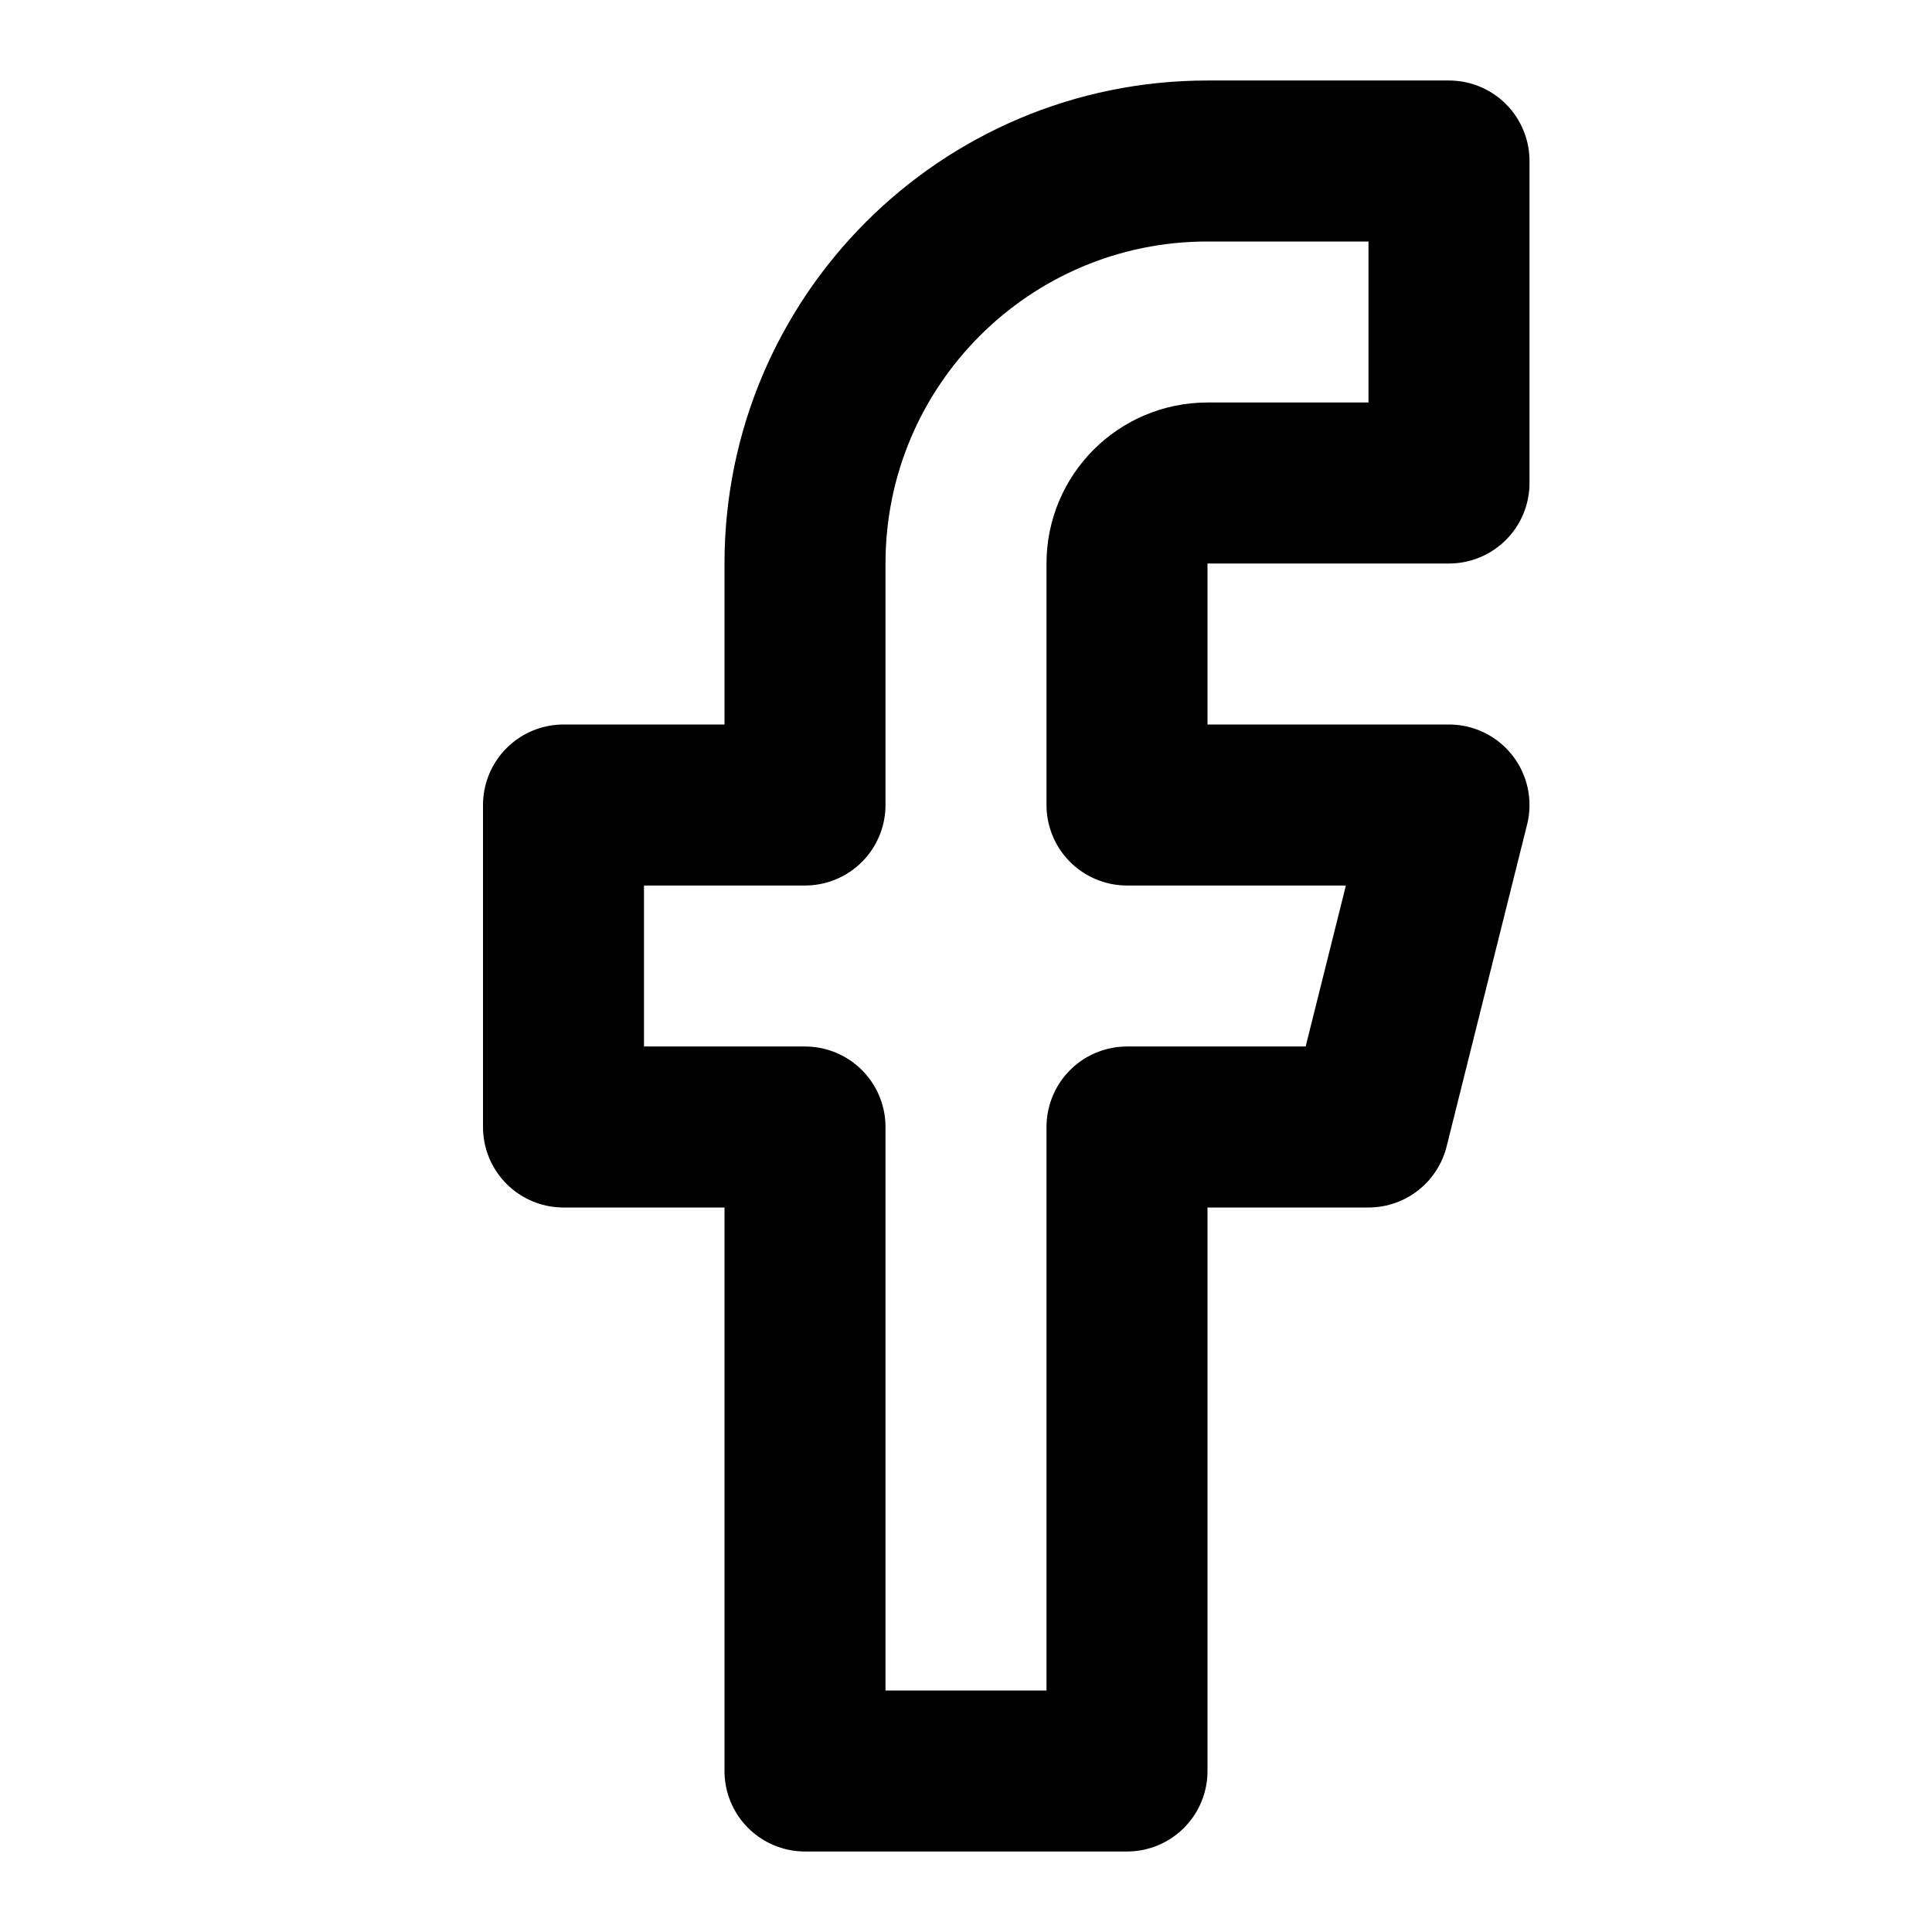
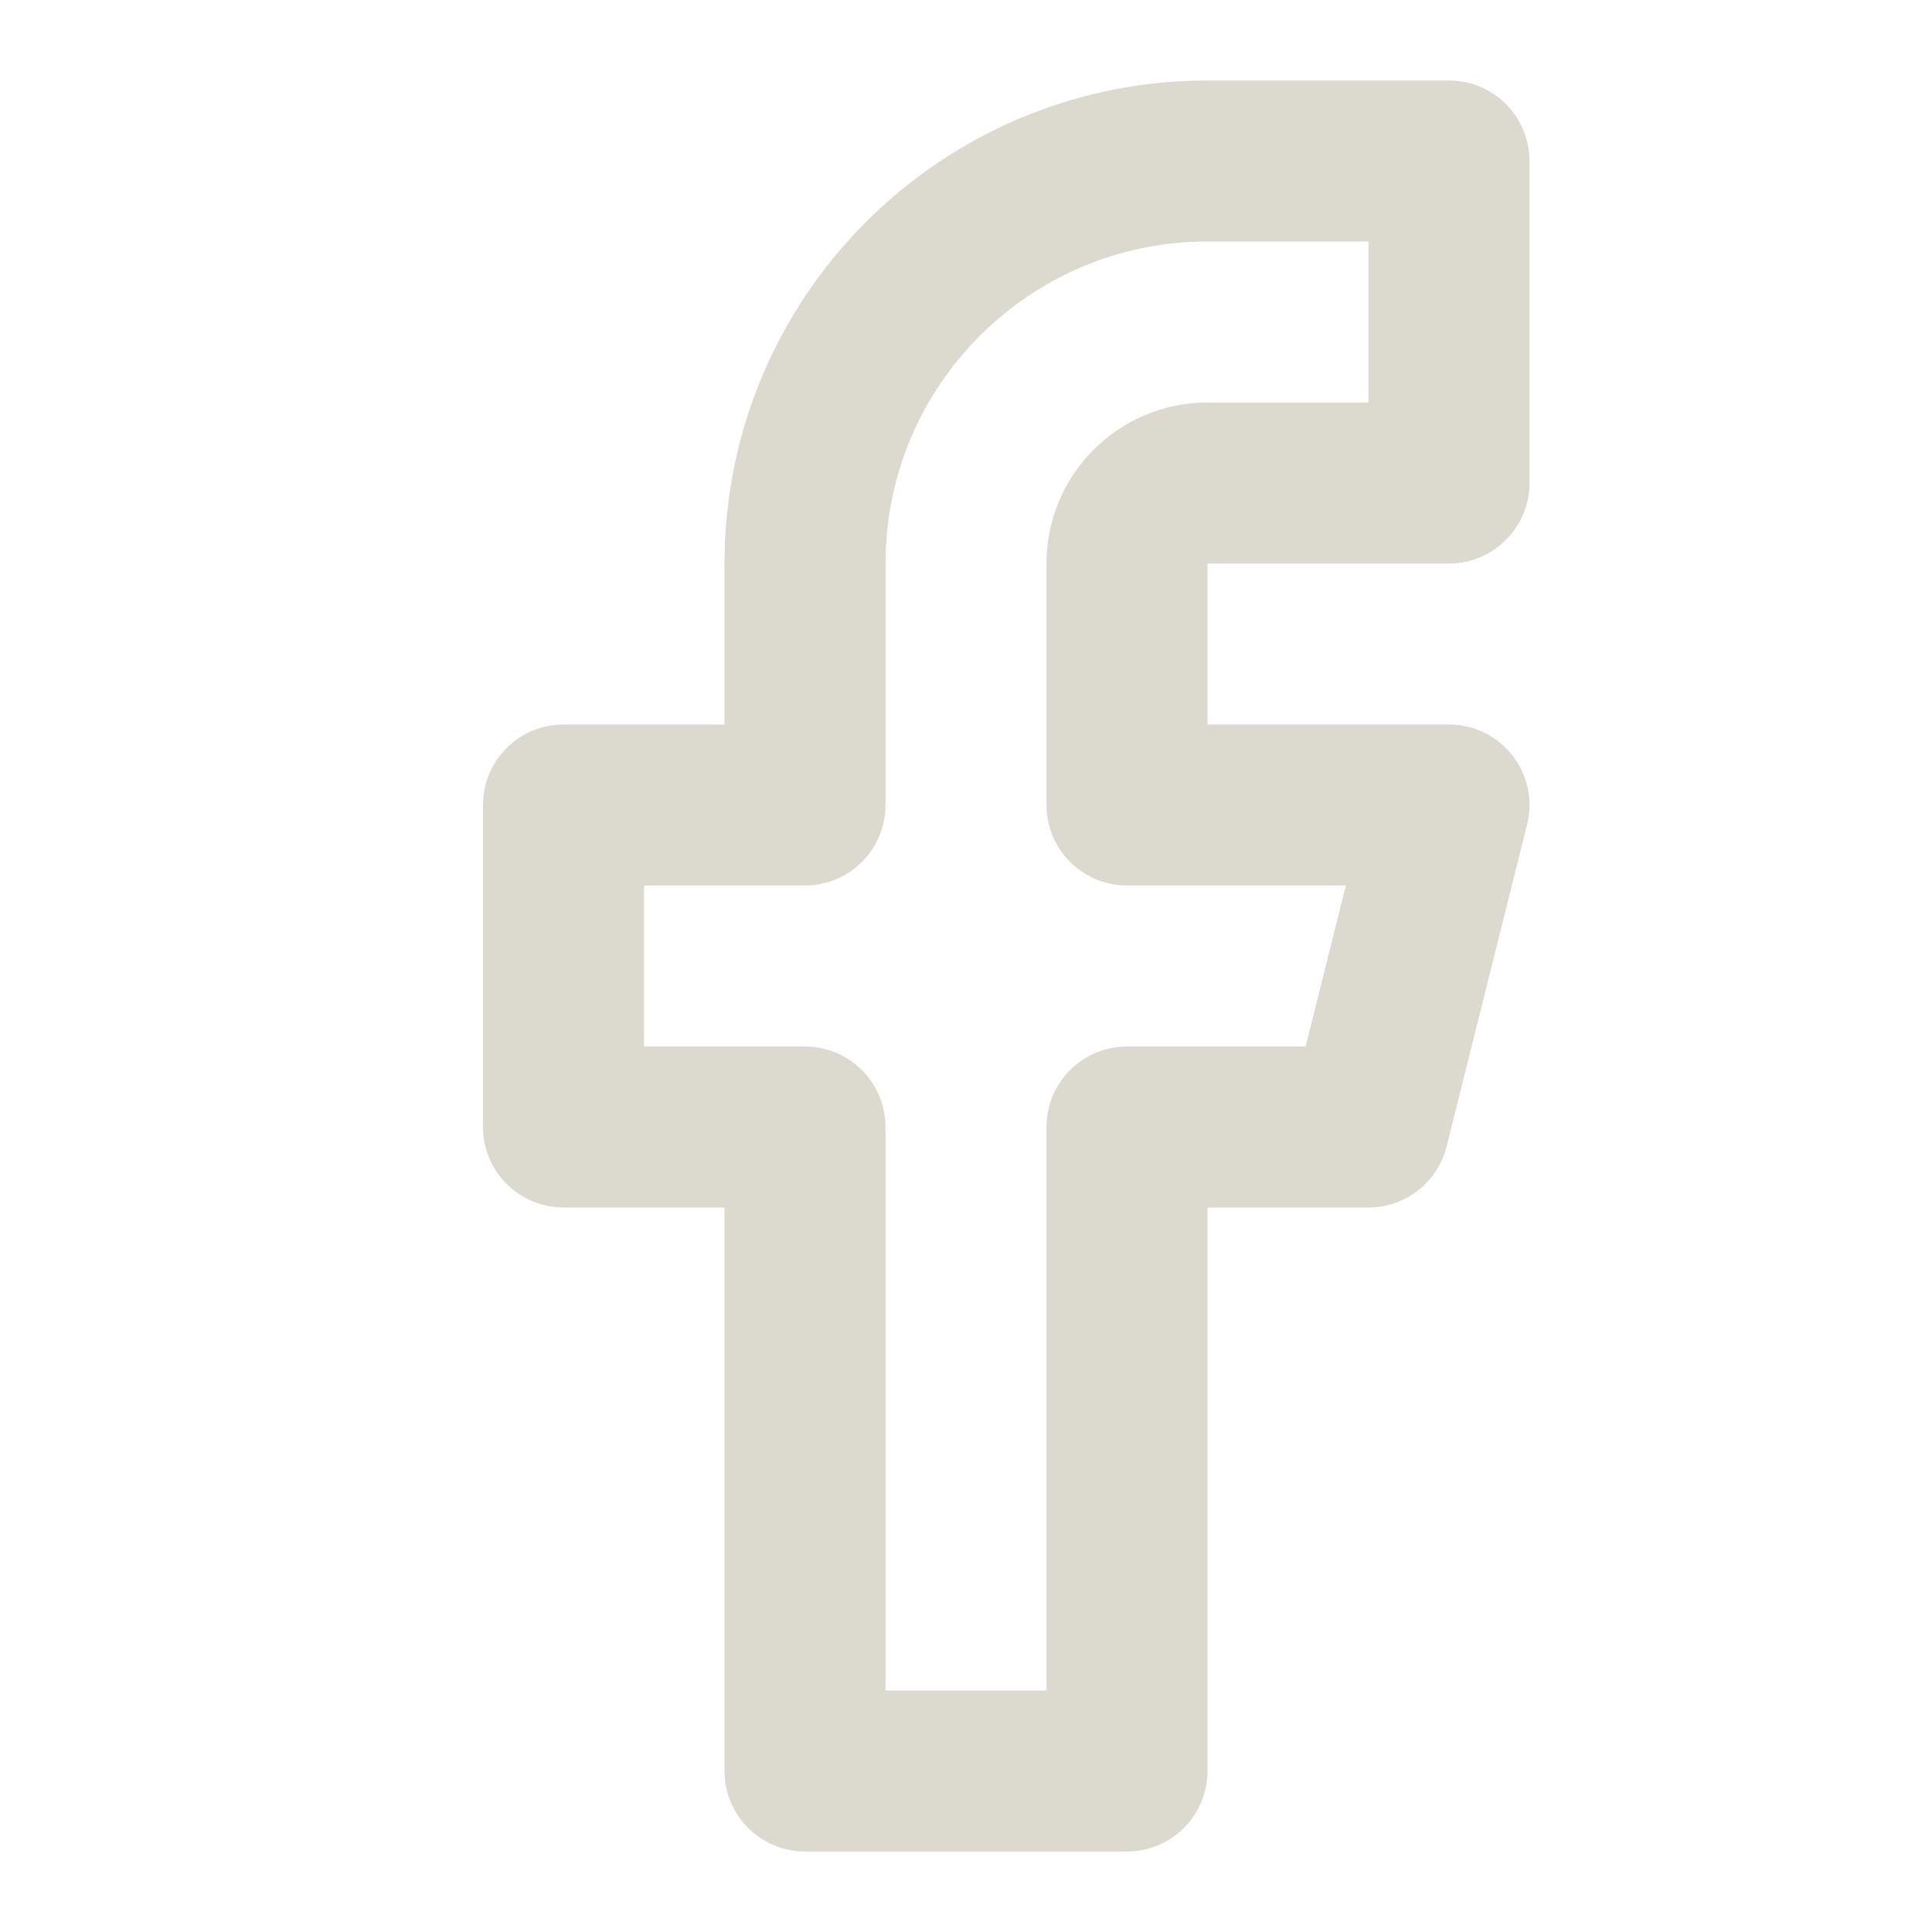
- <svg xmlns="http://www.w3.org/2000/svg" width="24" height="24" viewBox="0 0 24 24" fill="none" stroke="currentColor" stroke-width="2" stroke-linecap="round" stroke-linejoin="round" class="feather feather-facebook">
+ <svg xmlns="http://www.w3.org/2000/svg" width="24" height="24" viewBox="0 0 24 24" fill="none" stroke="#dcd9cf" stroke-width="2" stroke-linecap="round" stroke-linejoin="round" class="feather feather-facebook">
  <path d="M18 2h-3a5 5 0 0 0-5 5v3H7v4h3v8h4v-8h3l1-4h-4V7a1 1 0 0 1 1-1h3z" />
</svg>
